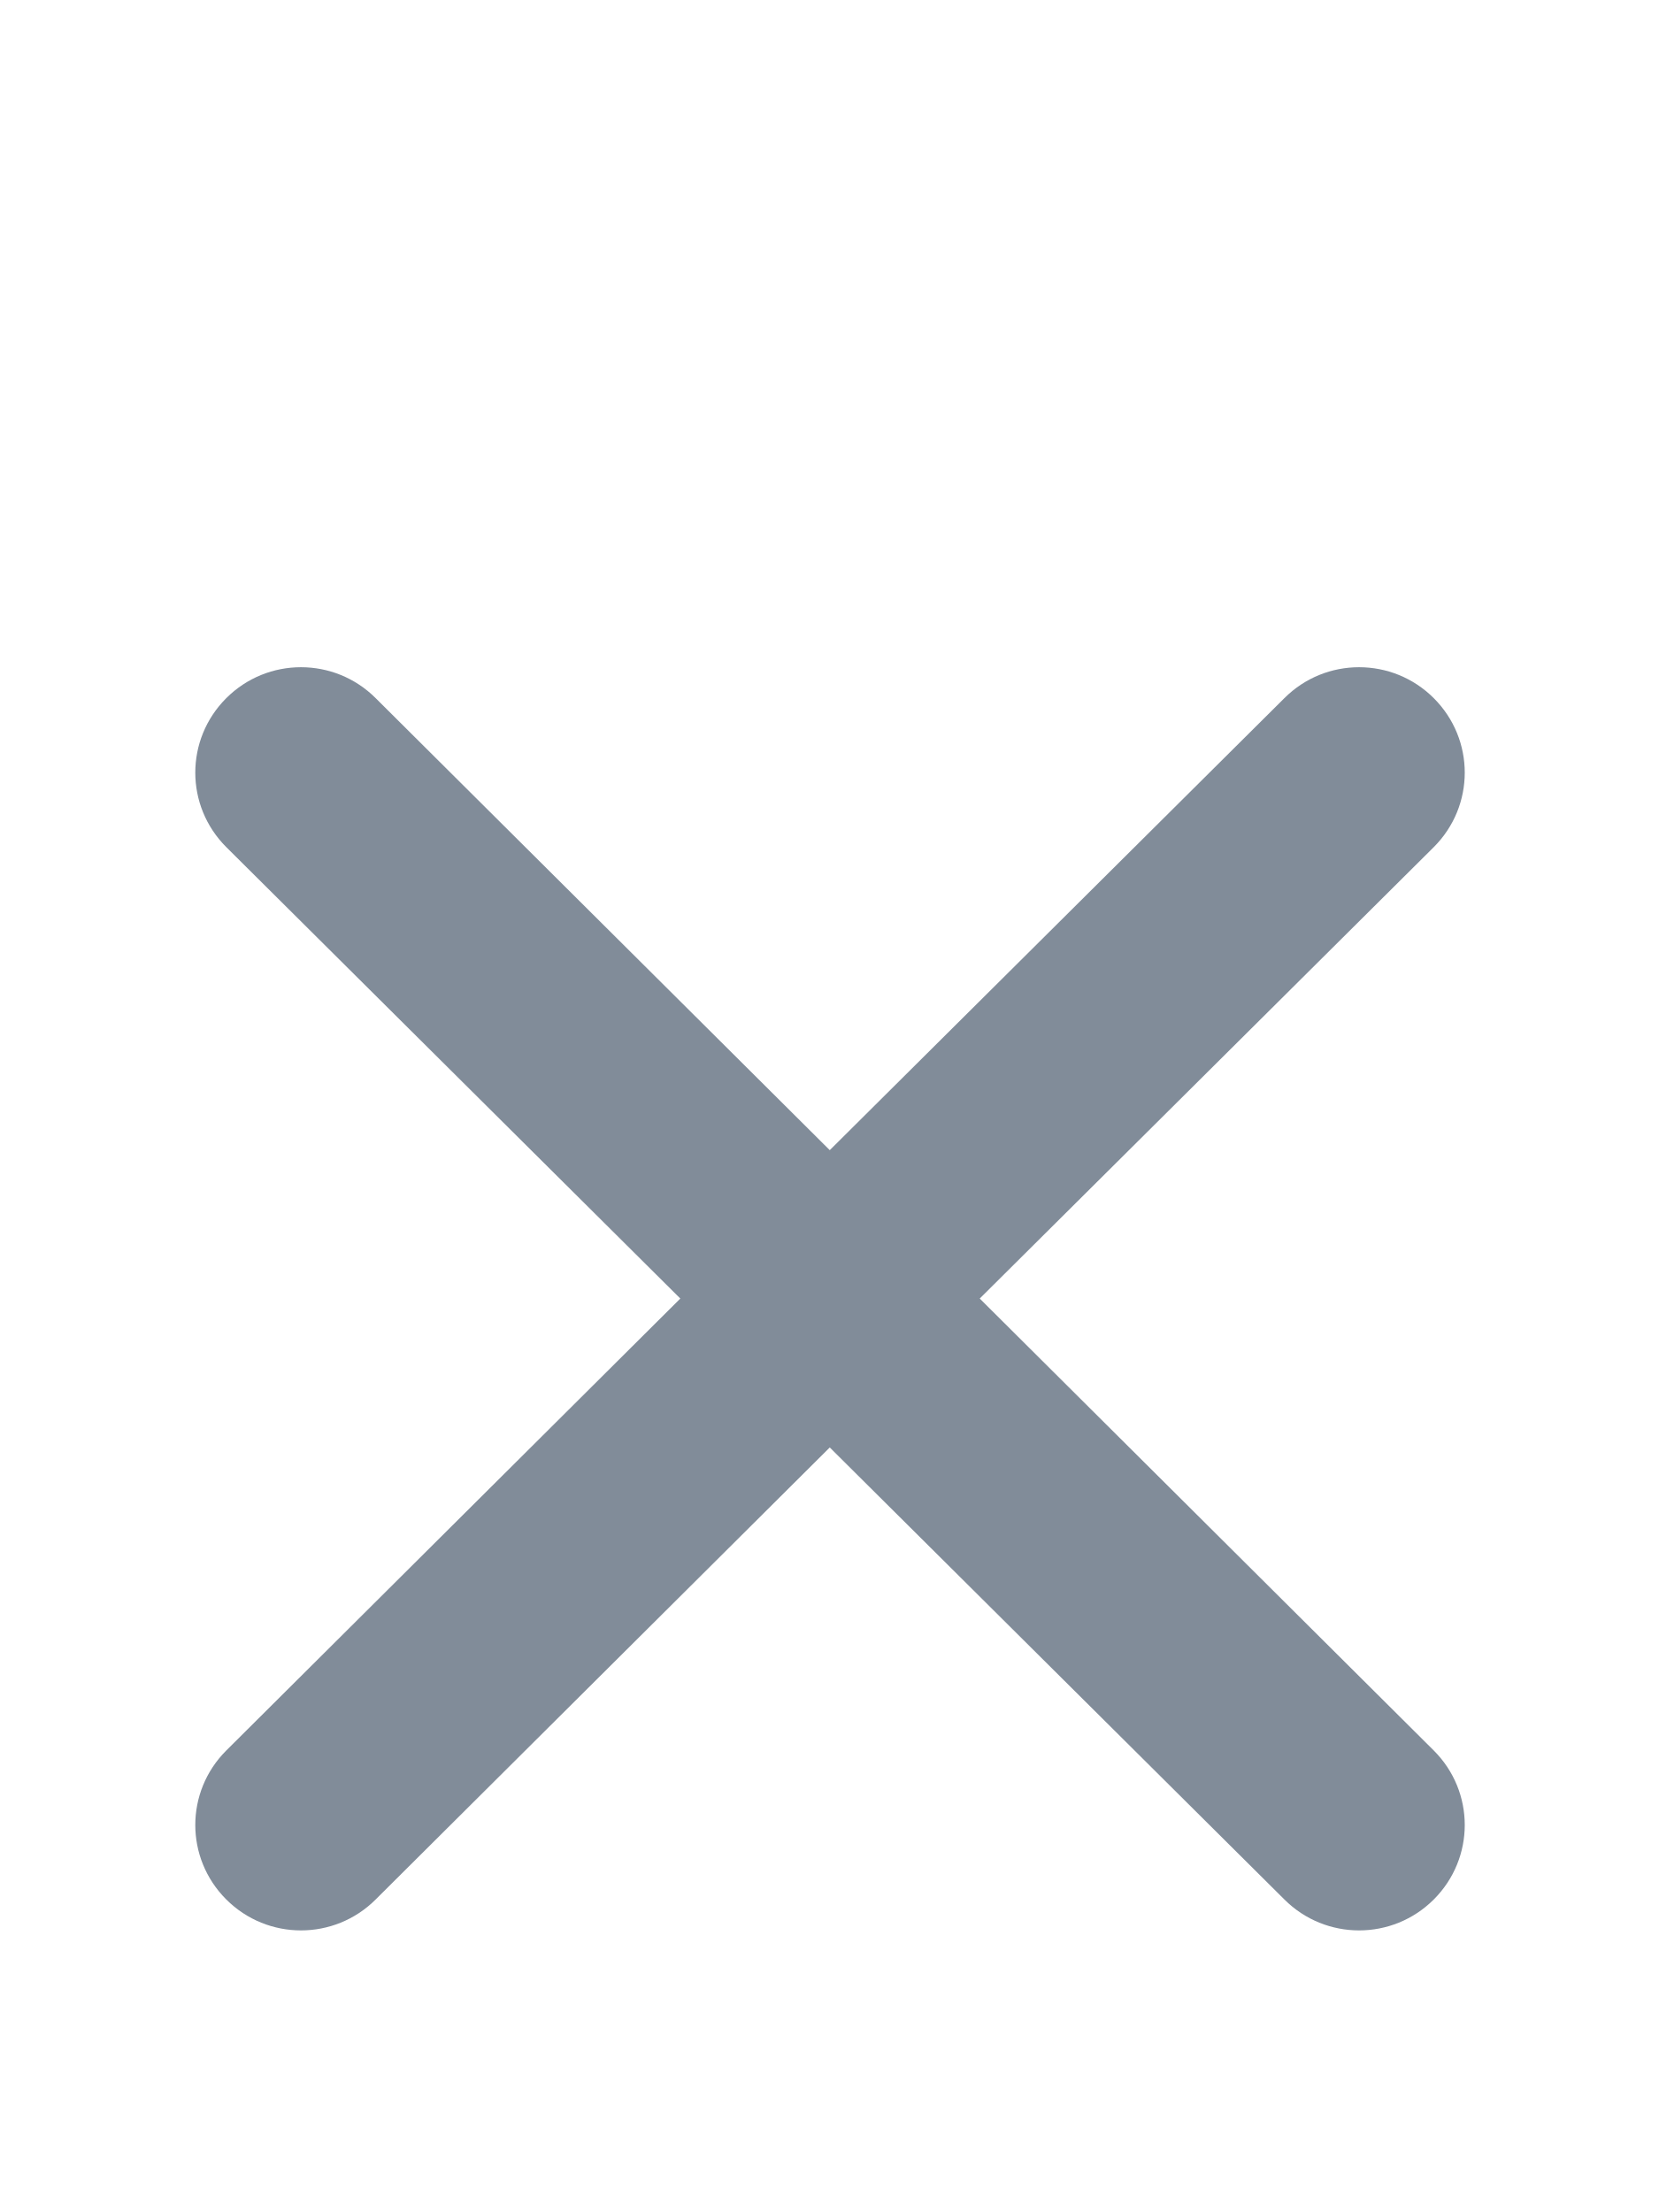
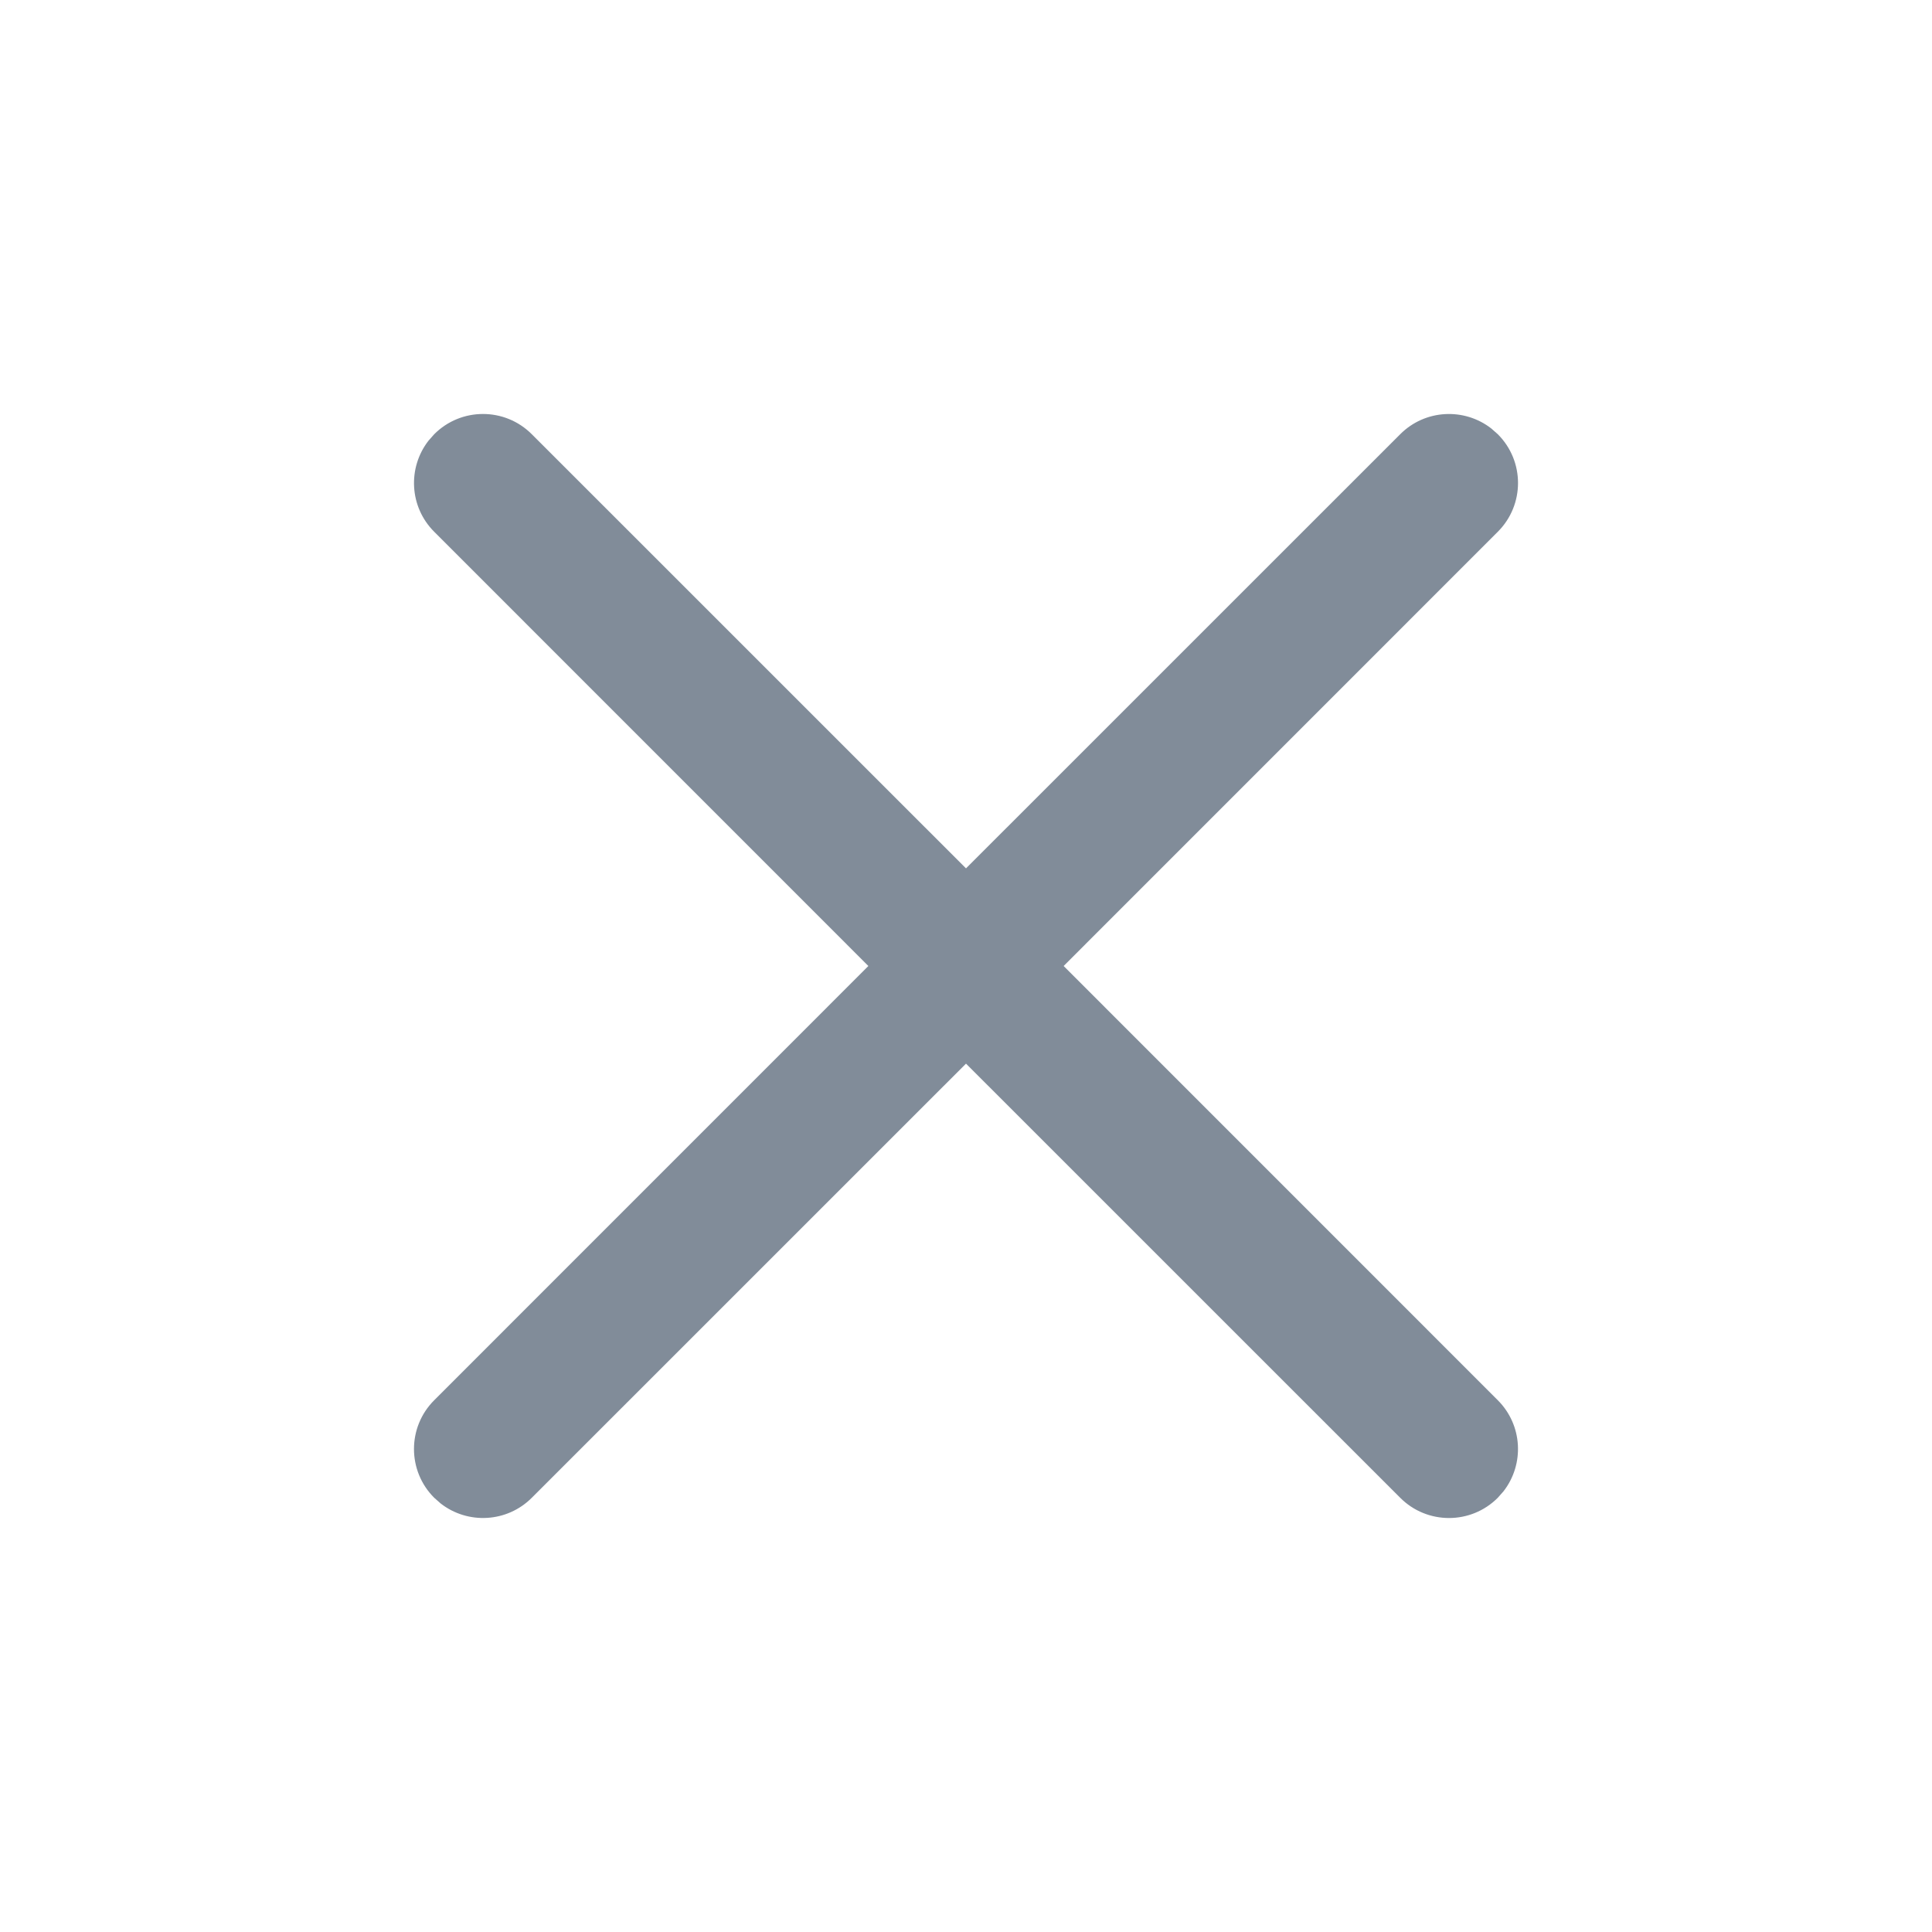
- <svg xmlns="http://www.w3.org/2000/svg" width="12" height="16" viewBox="0 0 3.175 4.233" version="1.1" id="svg1">
-   <defs id="defs1" />
-   <g id="layer1">
-     <path fill-rule="evenodd" clip-rule="evenodd" d="m 0.433,1.336 c 0.079,-0.079 0.207,-0.079 0.286,0 L 1.588,2.201 2.458,1.336 c 0.079,-0.079 0.207,-0.079 0.286,0 0.079,0.079 0.079,0.206 0,0.285 L 1.875,2.485 2.744,3.35 c 0.079,0.079 0.079,0.206 0,0.285 -0.079,0.079 -0.207,0.079 -0.286,0 L 1.588,2.77 0.719,3.635 c -0.079,0.079 -0.207,0.079 -0.286,0 -0.079,-0.079 -0.079,-0.206 0,-0.285 L 1.302,2.485 0.433,1.621 c -0.079,-0.079 -0.079,-0.206 0,-0.285 z" fill="#818c99" id="path1" style="stroke-width:0.264" />
-   </g>
+ <svg xmlns="http://www.w3.org/2000/svg" width="28" height="28" viewBox="0 0 28 28" fill="none">
+   <path d="M6.293 6.293C6.683 5.902 7.317 5.902 7.707 6.293L14 12.585L20.293 6.293C20.653 5.932 21.221 5.905 21.613 6.21L21.707 6.293C22.098 6.683 22.098 7.317 21.707 7.707L15.415 14L21.707 20.293C22.068 20.653 22.095 21.221 21.79 21.613L21.707 21.707C21.317 22.098 20.683 22.098 20.293 21.707L14 15.415L7.707 21.707C7.347 22.068 6.779 22.095 6.387 21.79L6.293 21.707C5.902 21.317 5.902 20.683 6.293 20.293L12.585 14L6.293 7.707C5.932 7.347 5.905 6.779 6.21 6.387L6.293 6.293Z" fill="#818c99" />
</svg>
